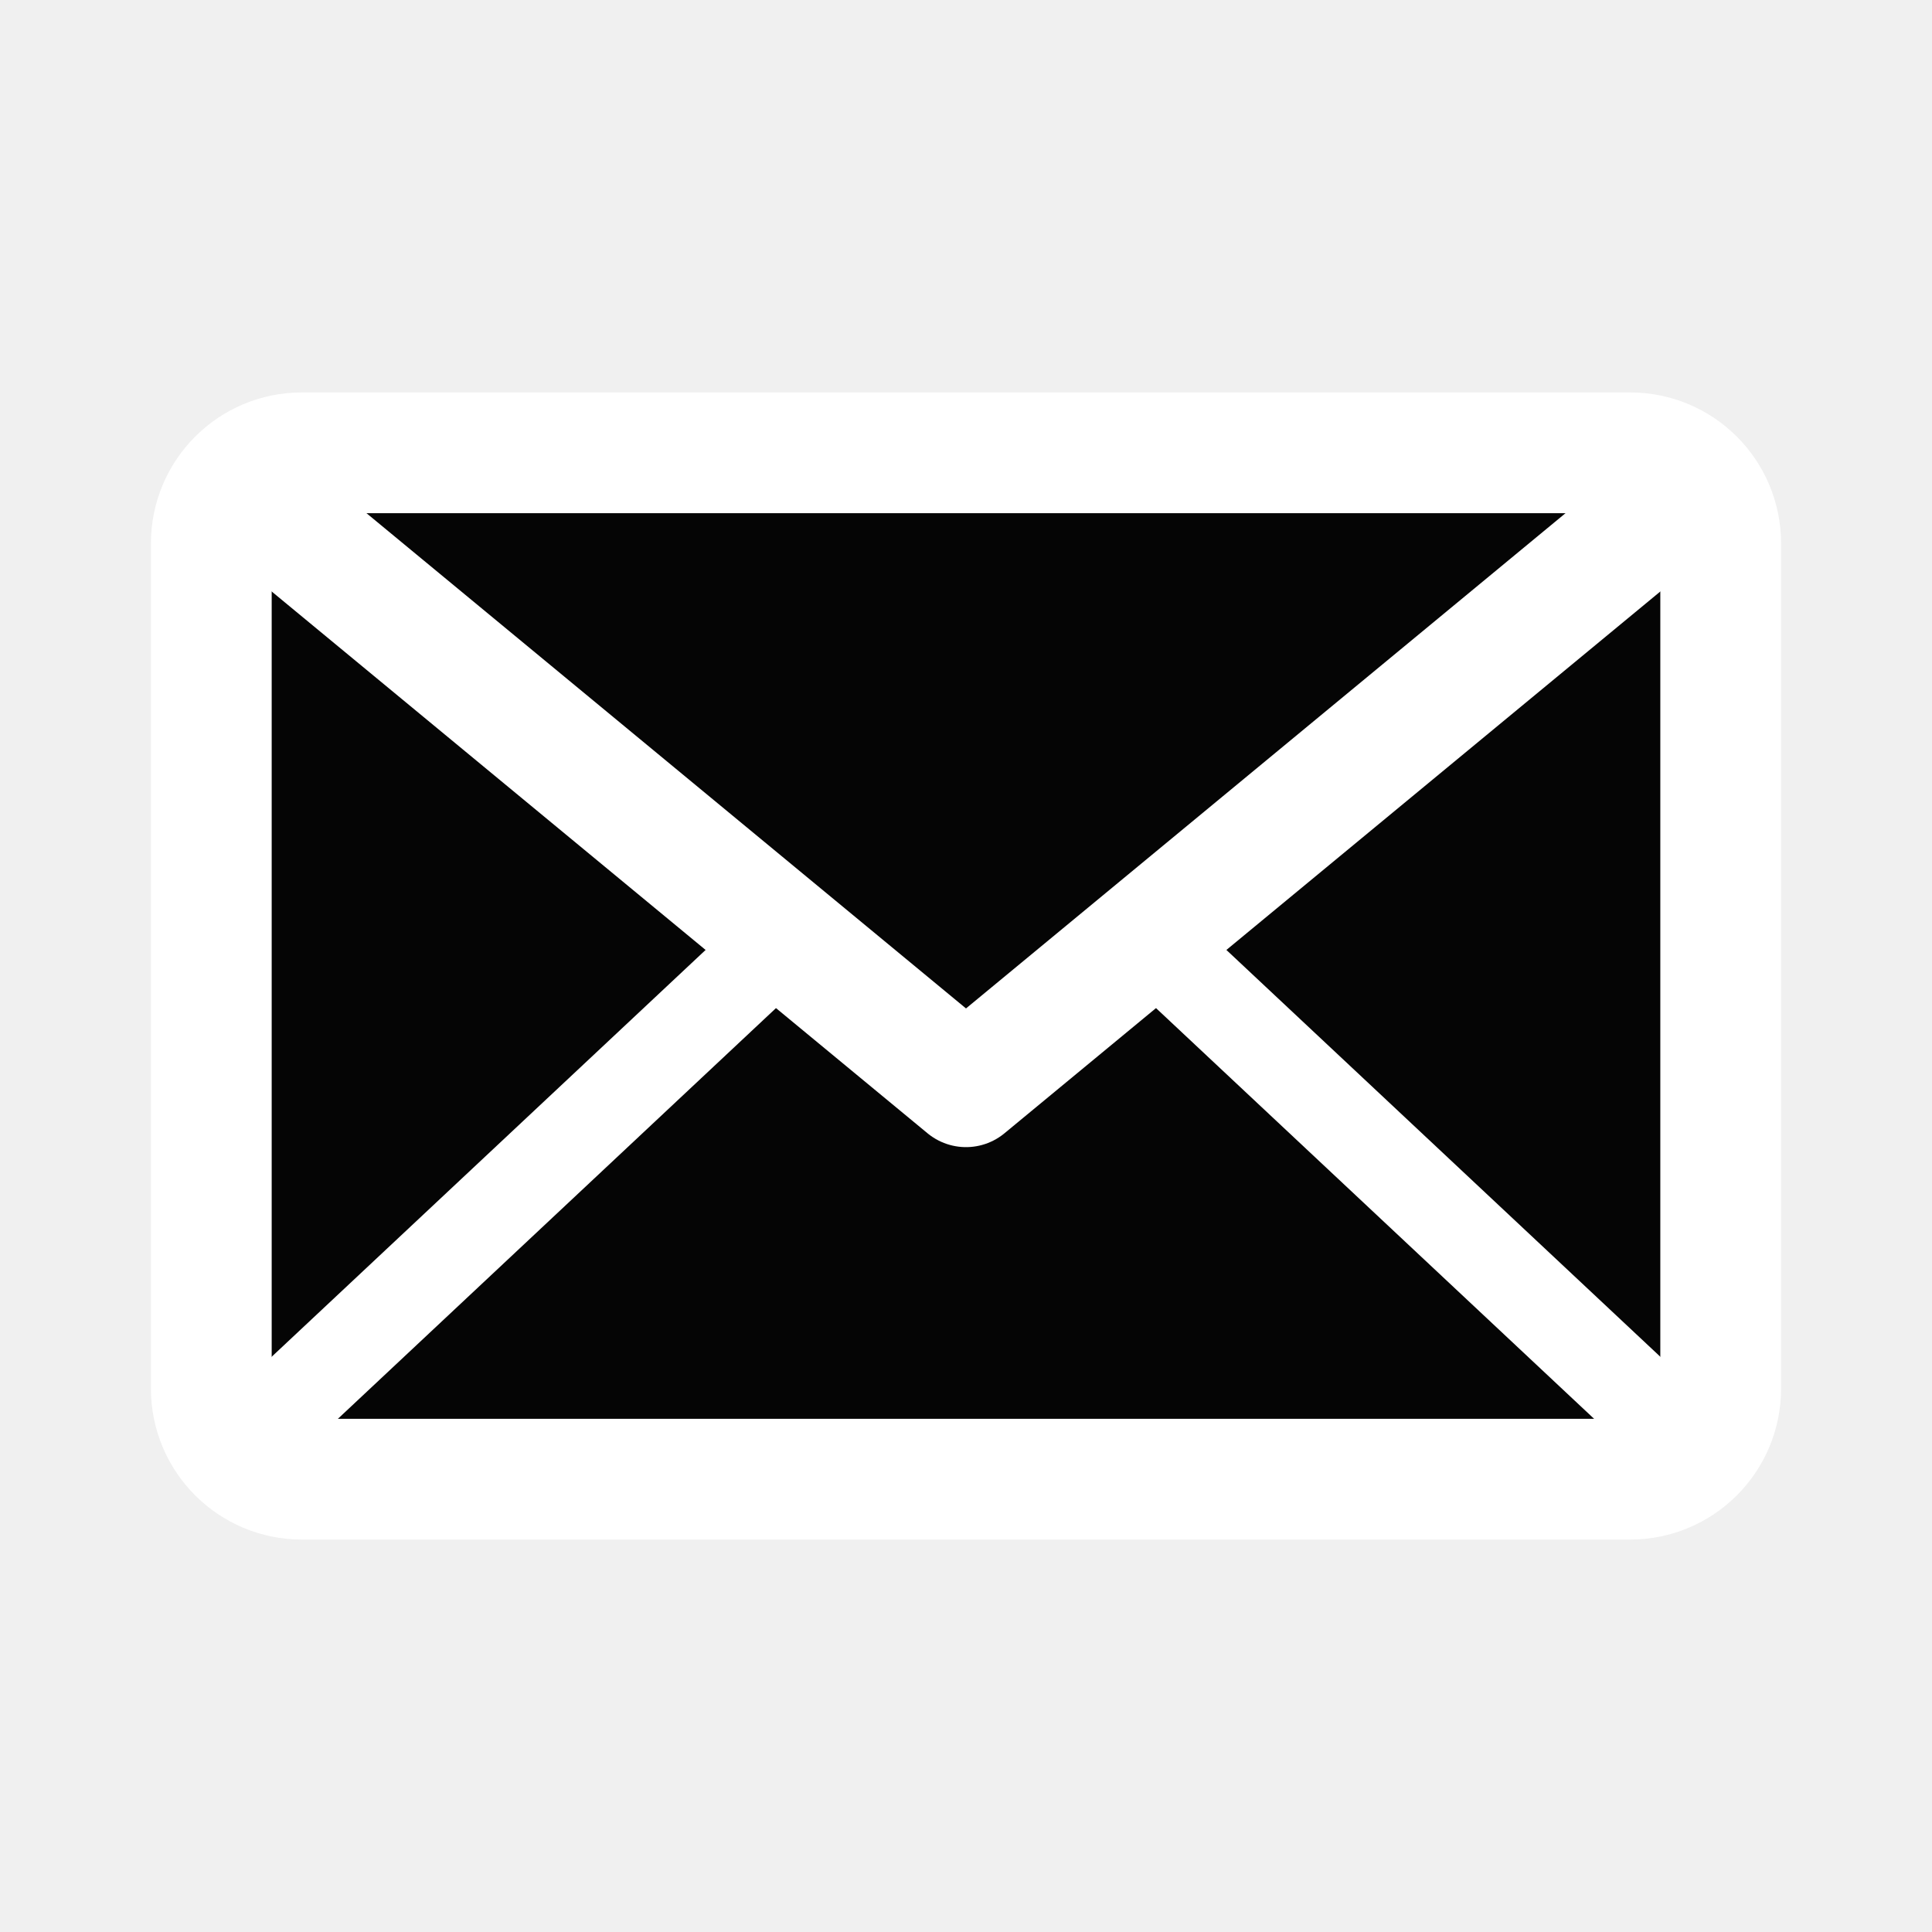
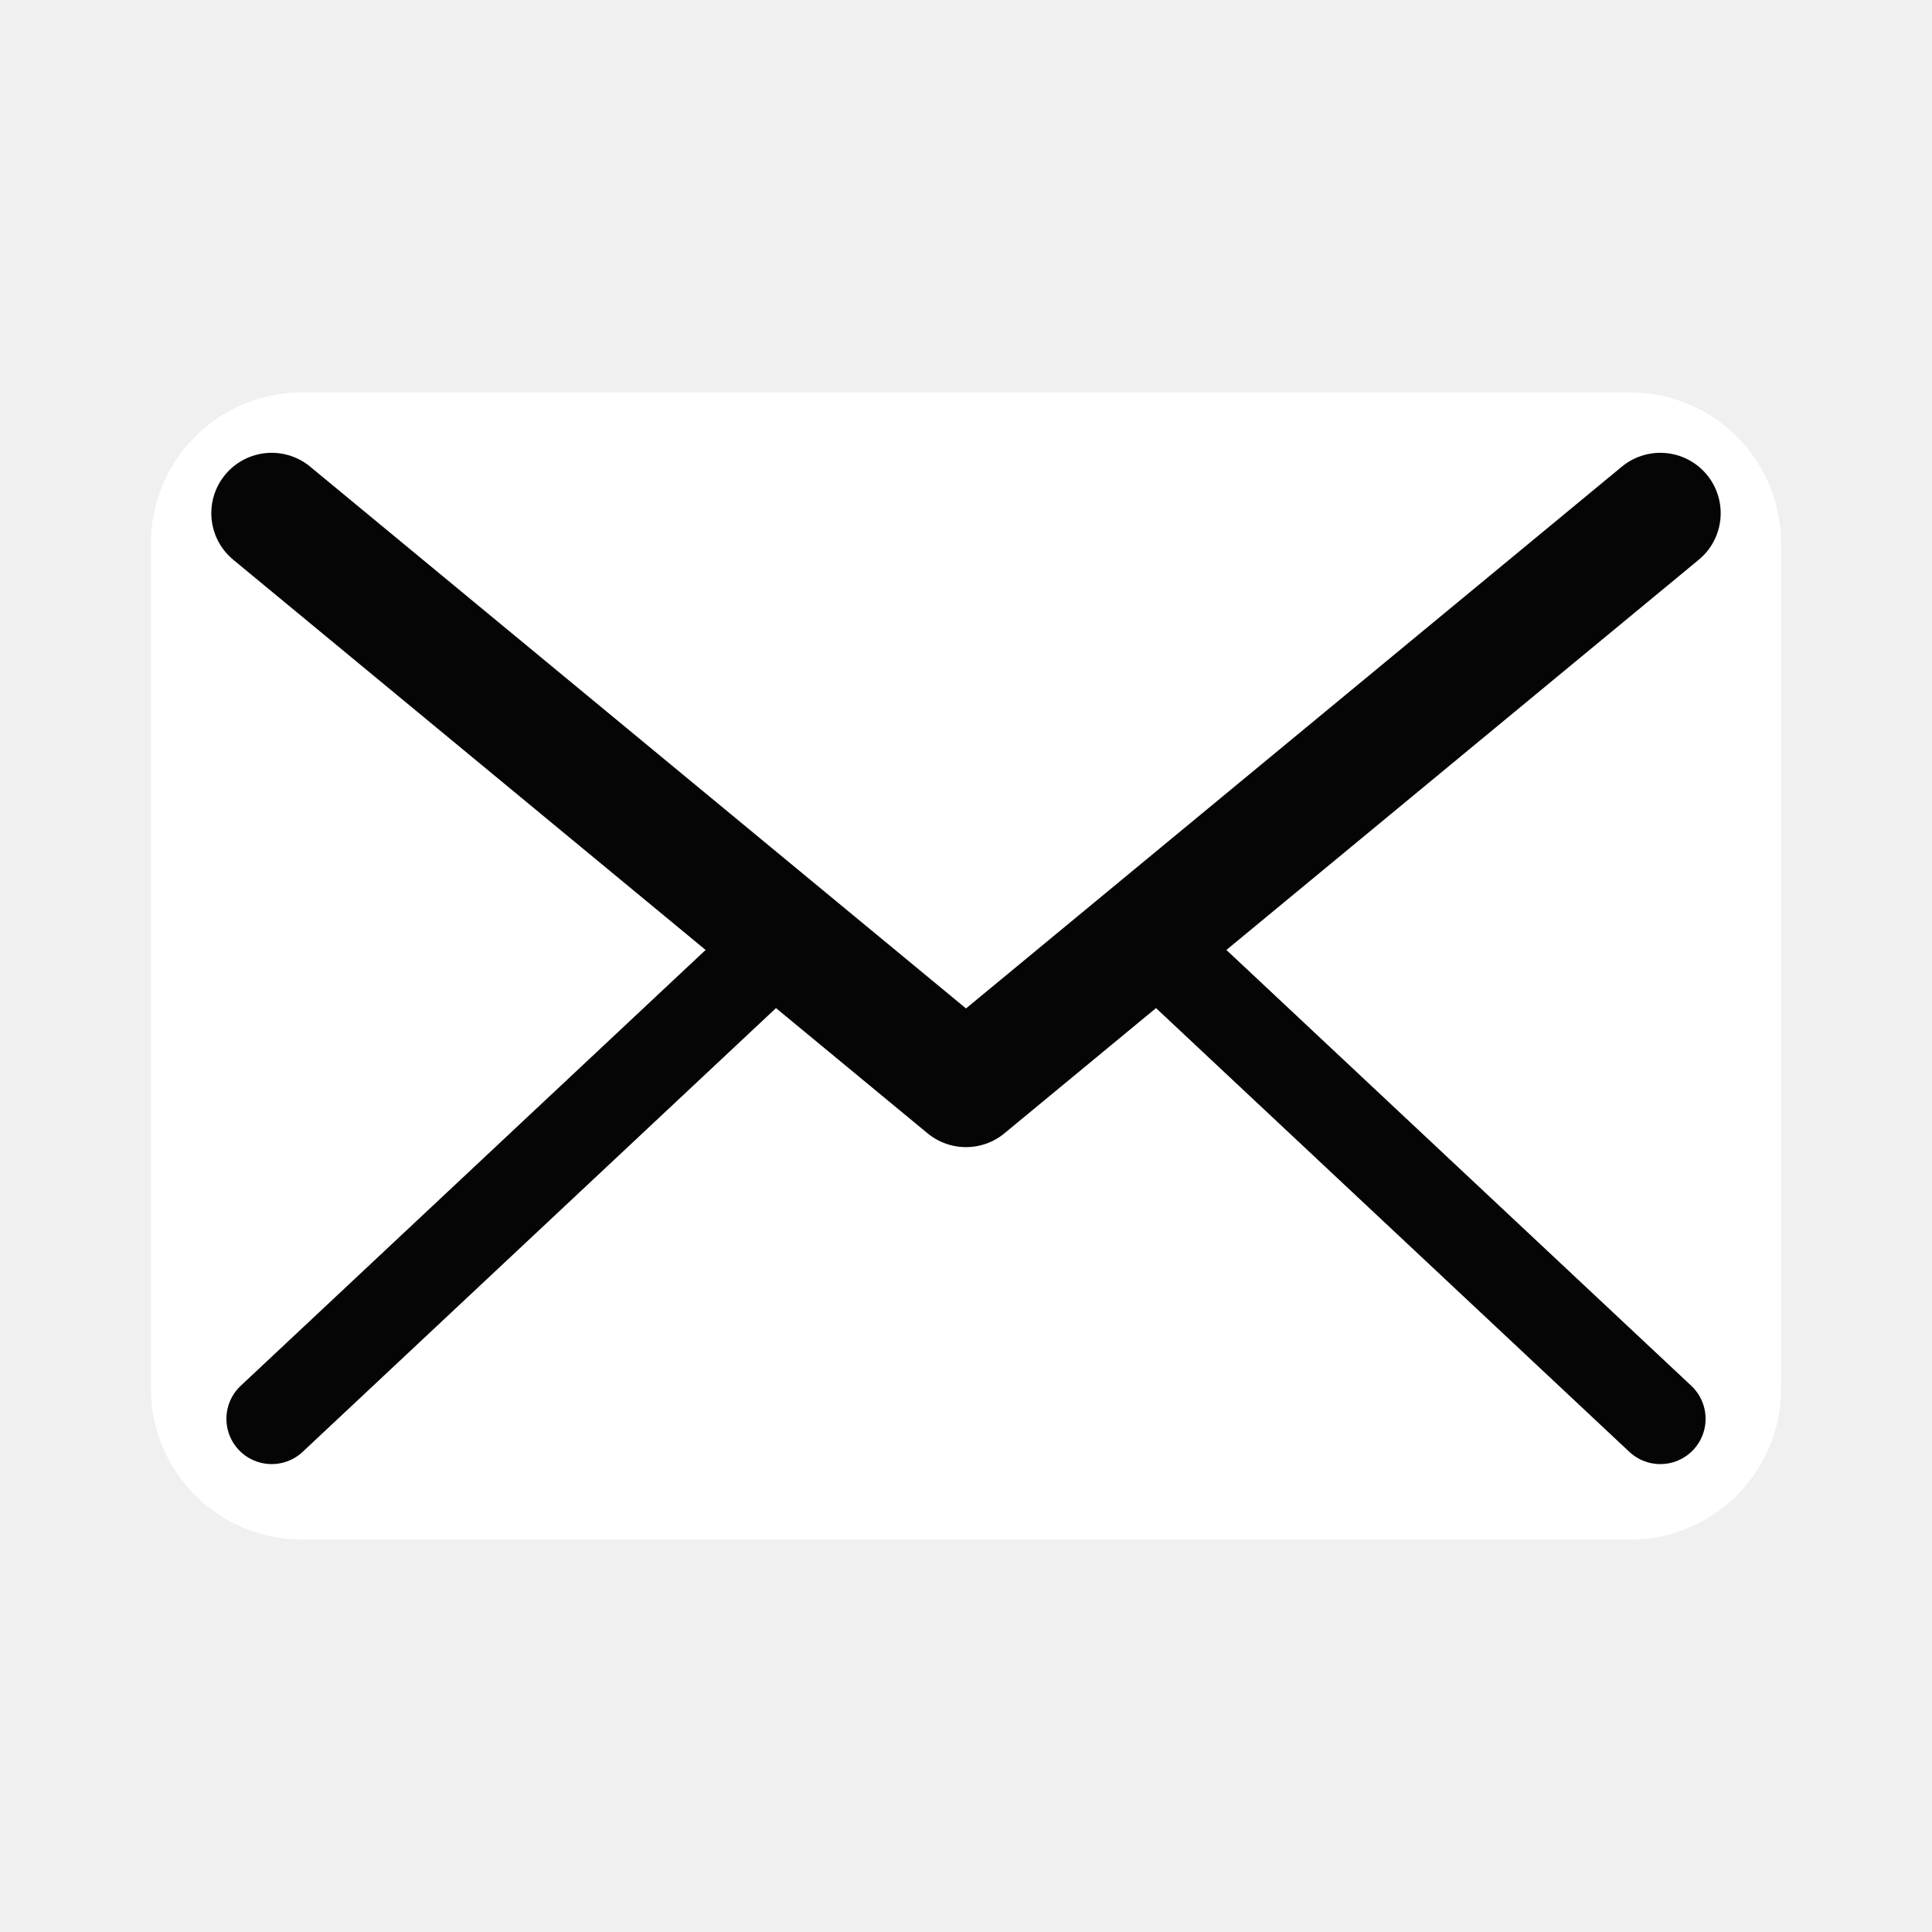
<svg xmlns="http://www.w3.org/2000/svg" viewBox="0 0 64 64" width="64" height="64">
-   <rect x="7" y="15" width="50" height="34" rx="3" ry="3" fill="#050505" stroke="#ffffff" stroke-width="4" />
-   <path d="M9 17 L32 36 L55 17" fill="none" stroke="#ffffff" stroke-width="4" stroke-linecap="round" stroke-linejoin="round" />
-   <path d="M9 47 L25 32 M55 47 L39 32" fill="none" stroke="#ffffff" stroke-width="3" stroke-linecap="round" stroke-linejoin="round" />
+   <rect x="7" y="15" width="50" height="34" rx="3" ry="3" fill="#ffffff" stroke="#ffffff" stroke-width="4" />
+   <path d="M9 17 L32 36 L55 17" fill="none" stroke="#050505" stroke-width="4" stroke-linecap="round" stroke-linejoin="round" />
+   <path d="M9 47 L25 32 M55 47 L39 32" fill="none" stroke="#050505" stroke-width="3" stroke-linecap="round" stroke-linejoin="round" />
</svg>
